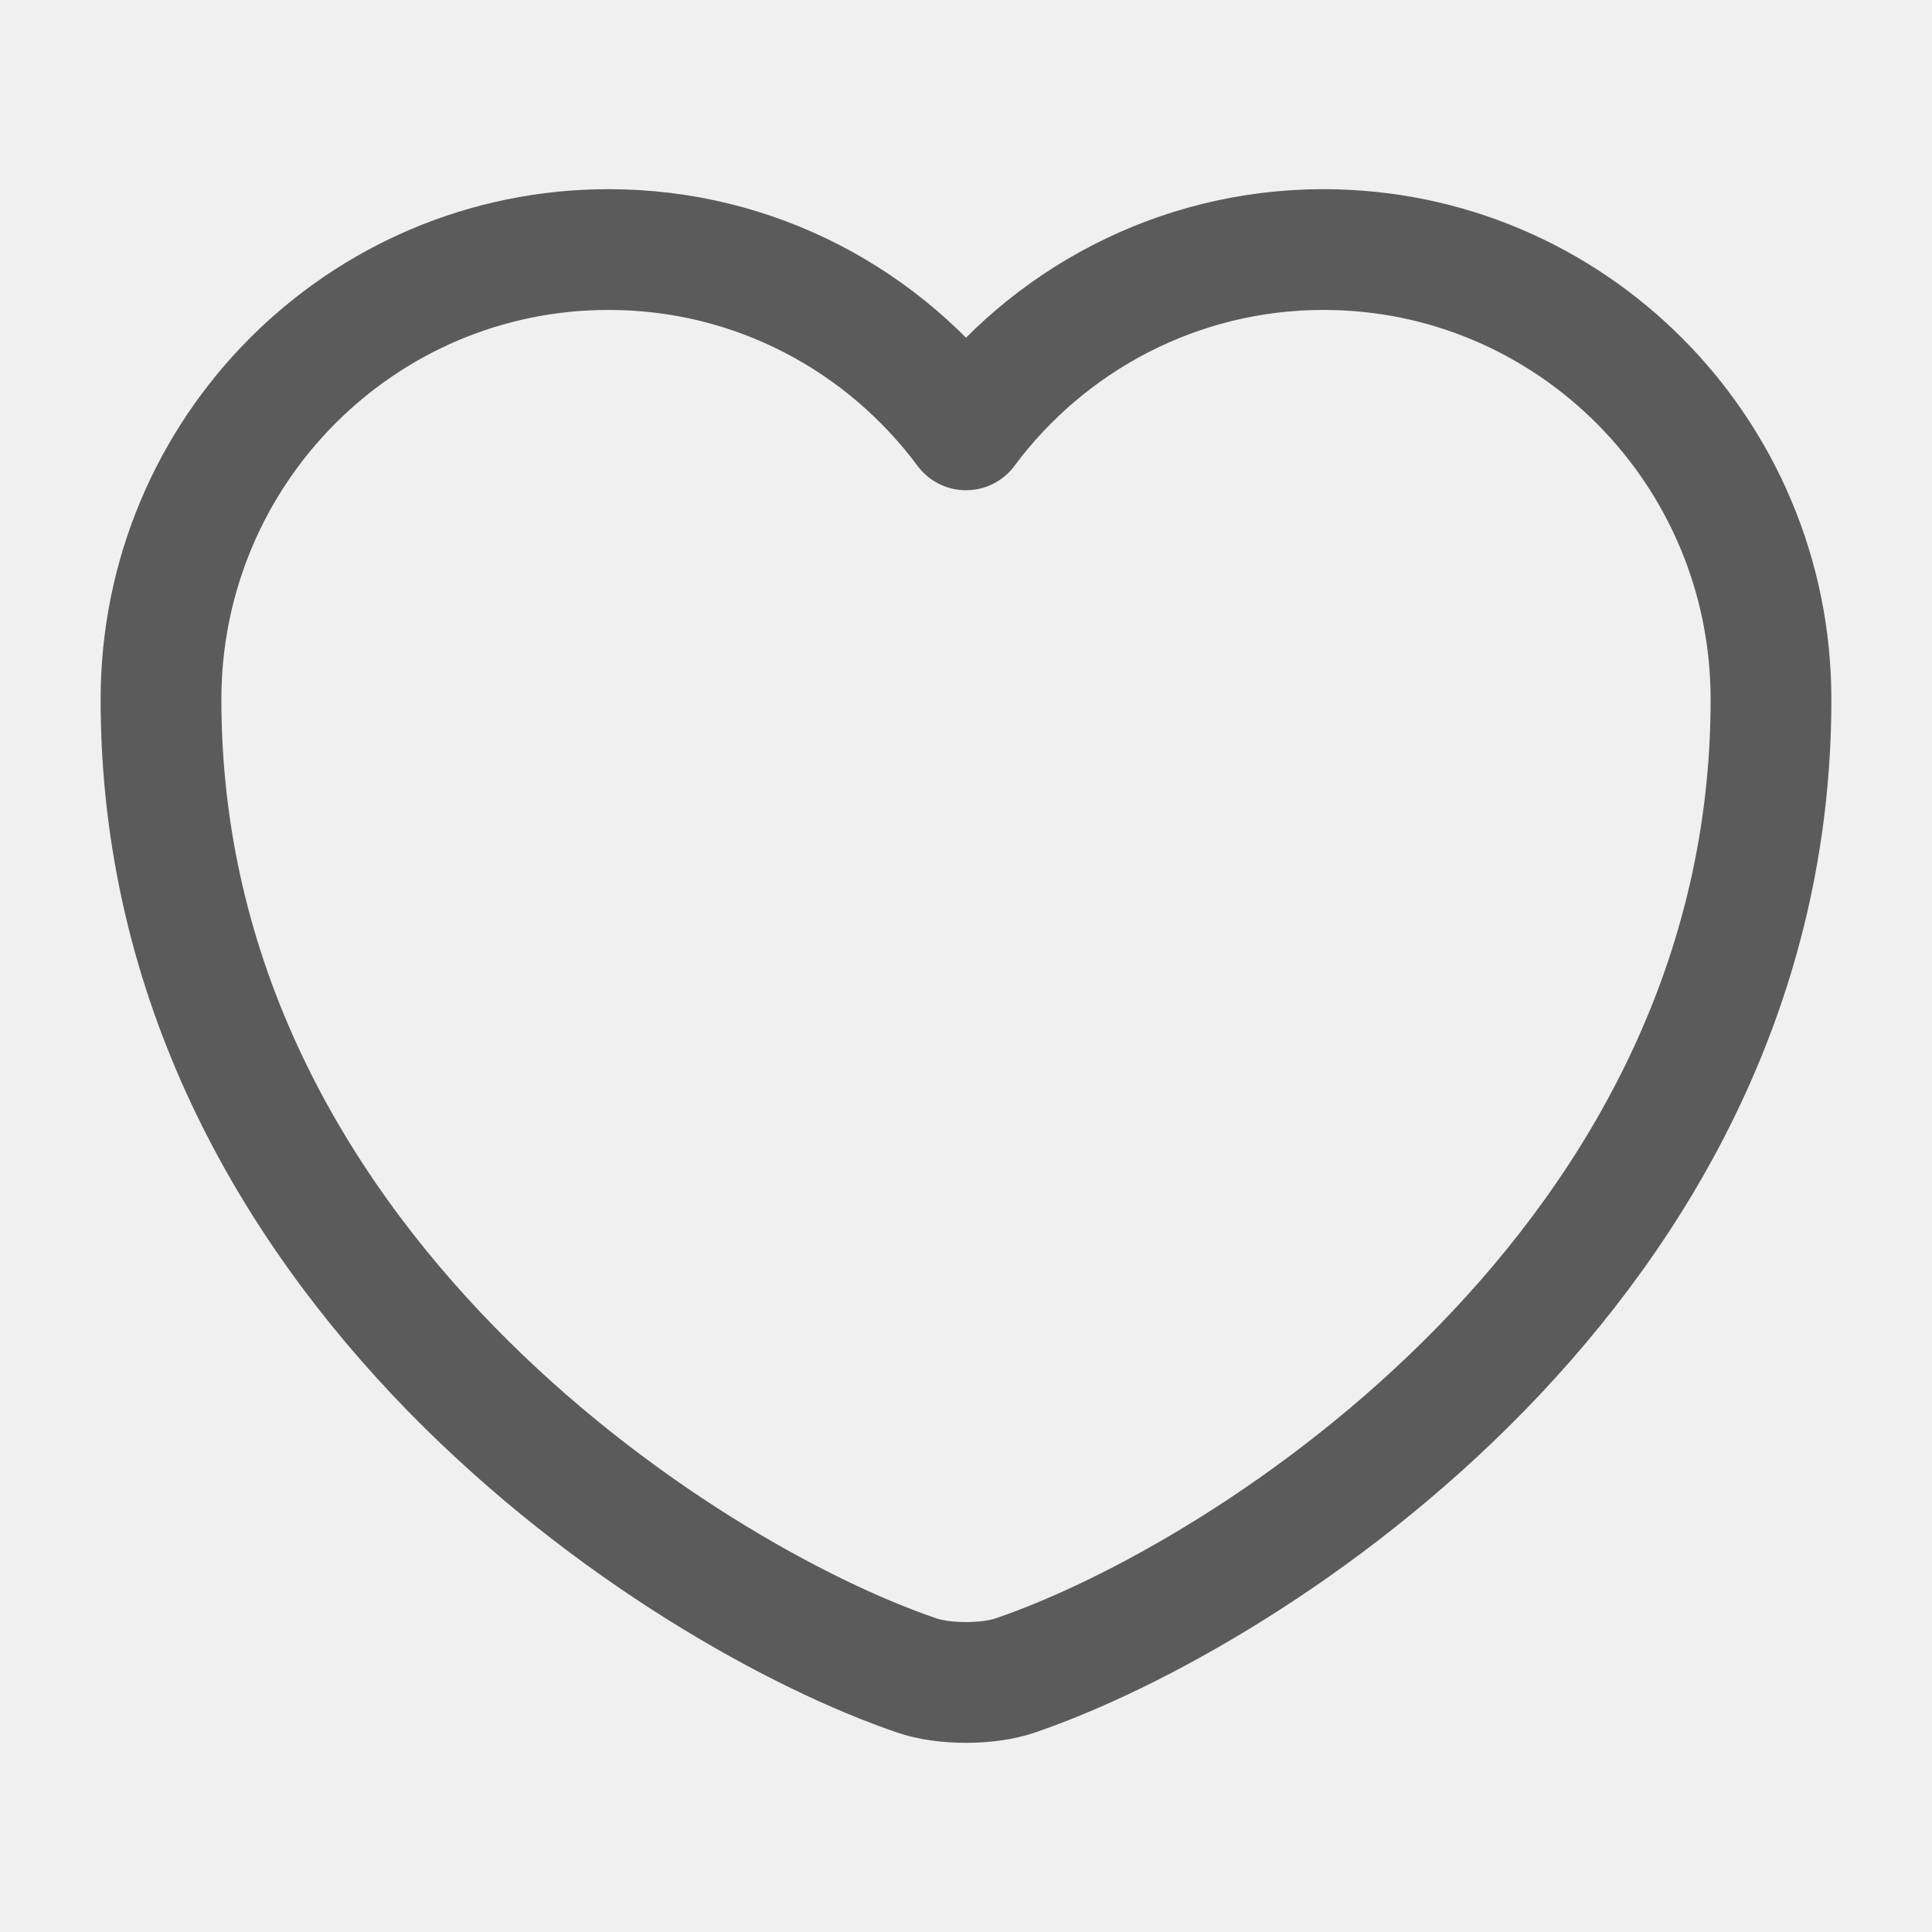
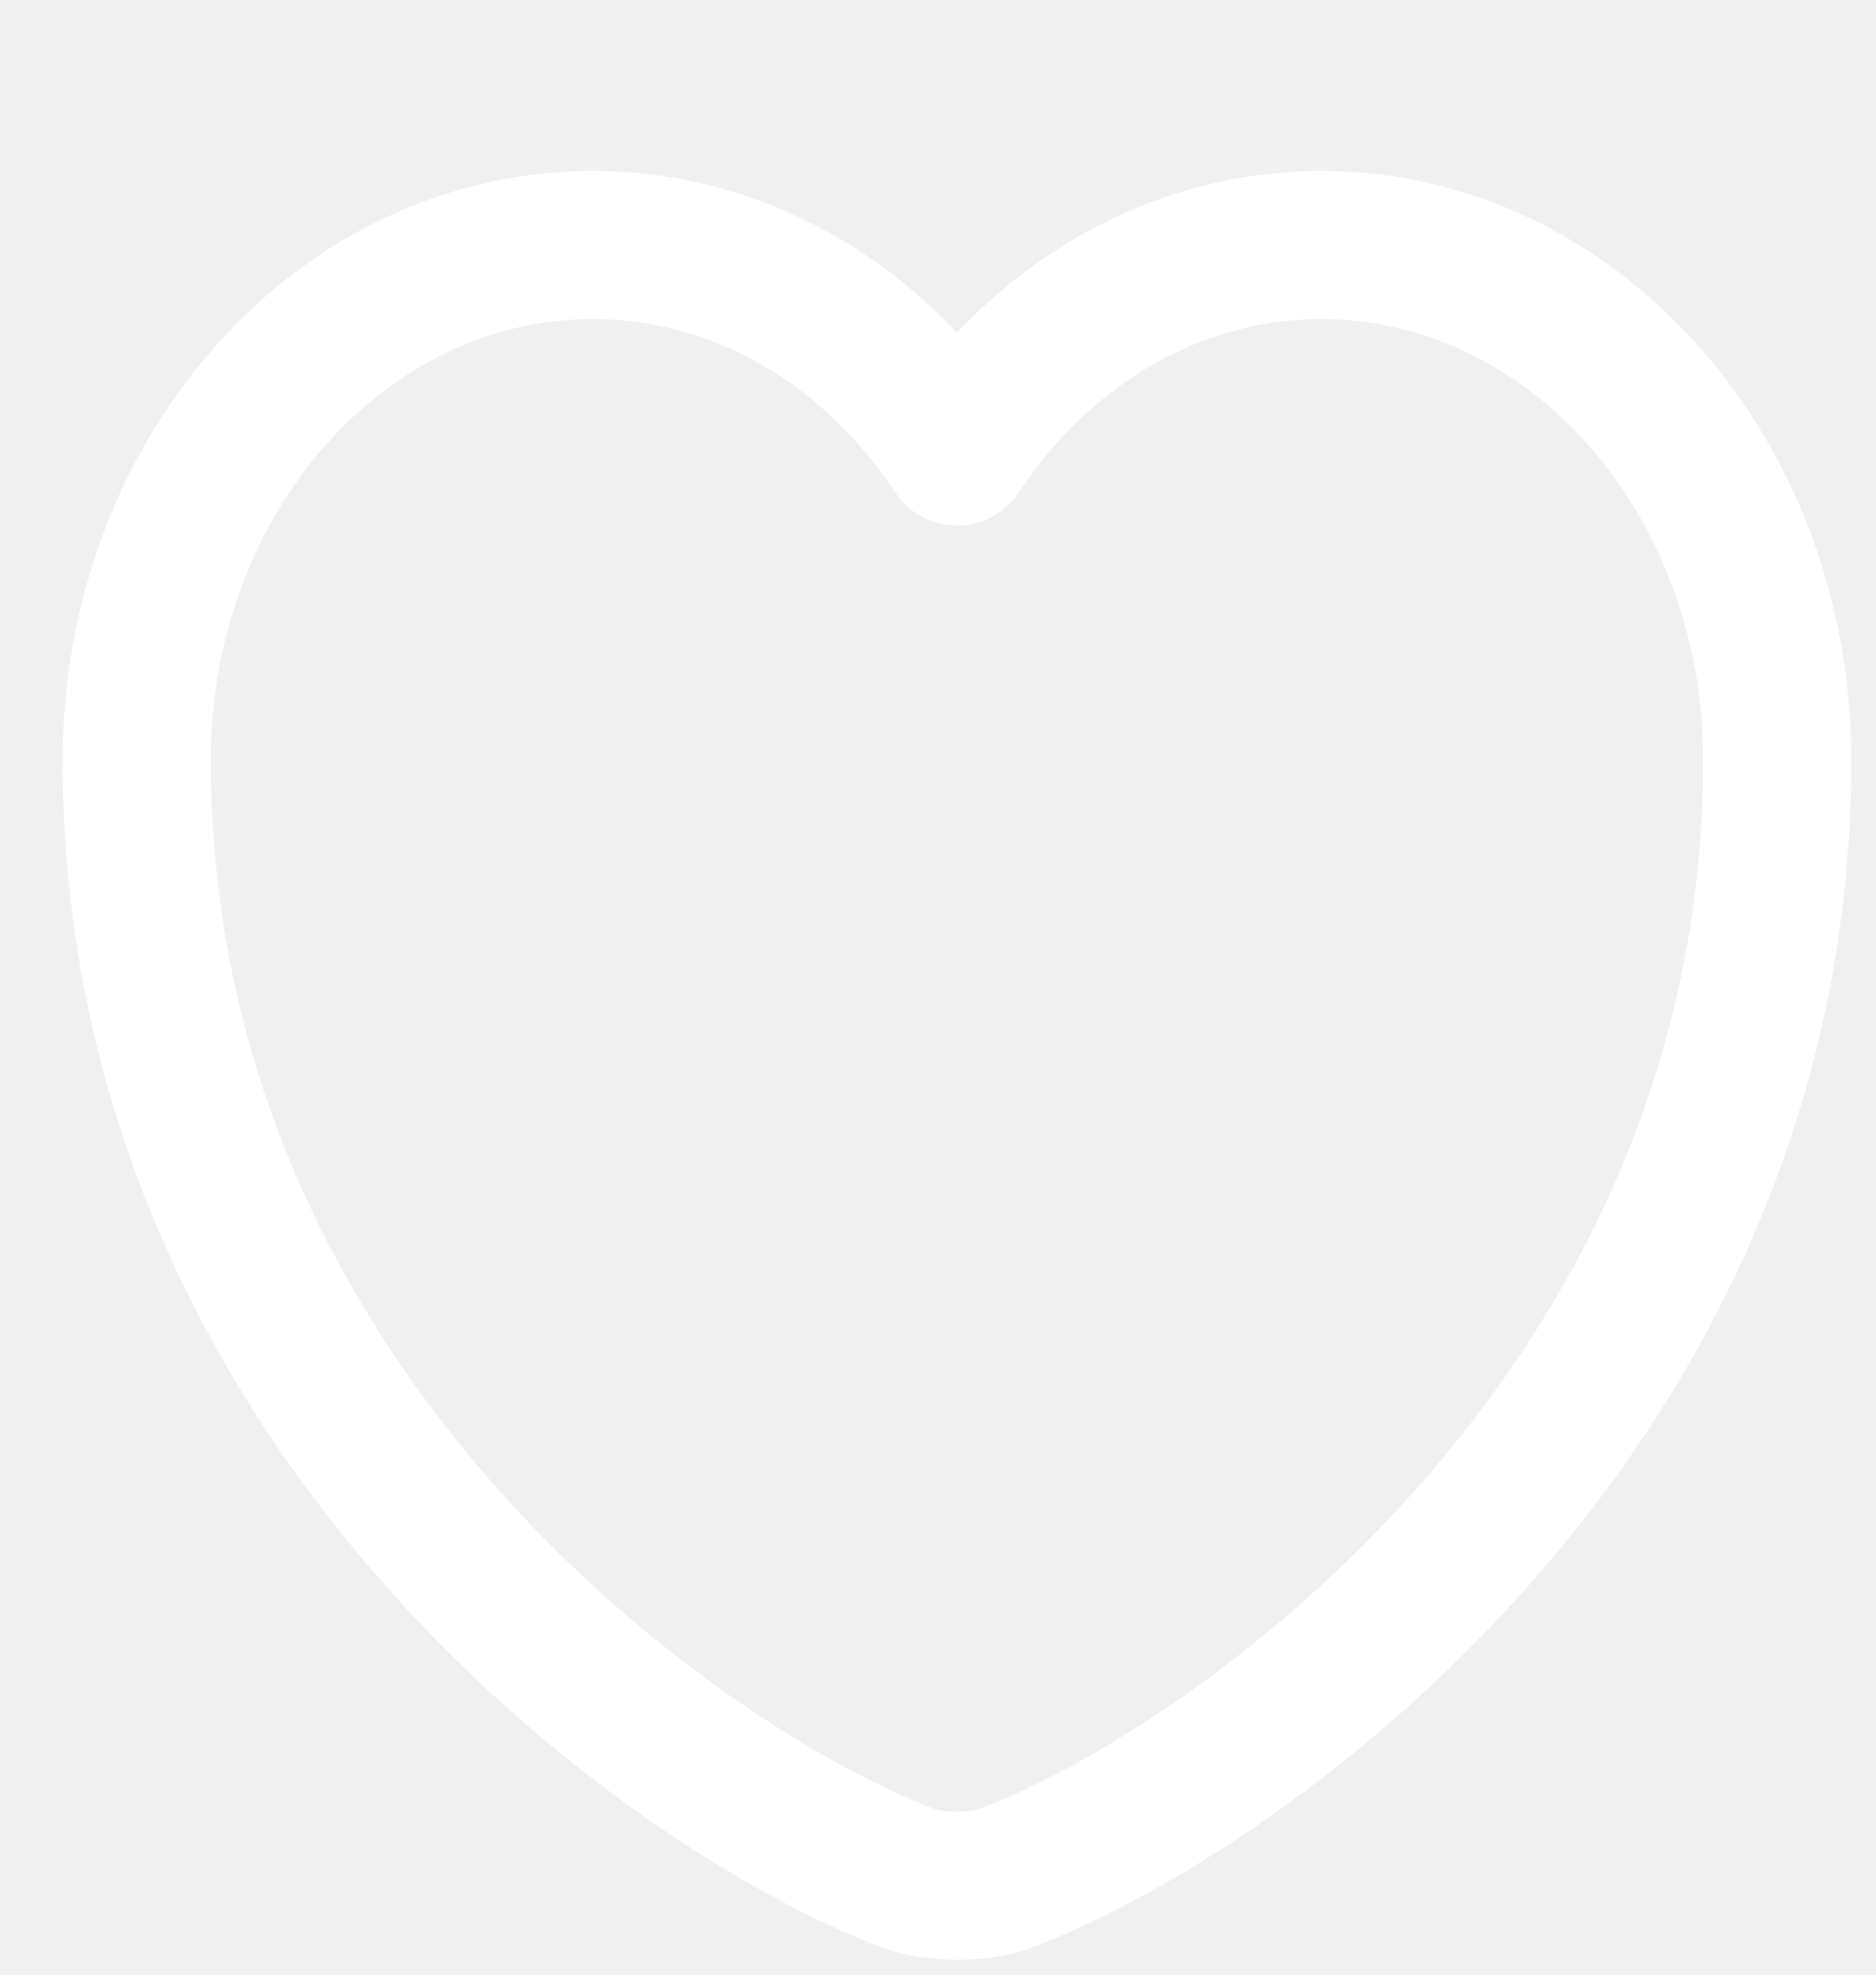
- <svg xmlns="http://www.w3.org/2000/svg" width="24" height="24" viewBox="0 0 24 24" fill="none">
-   <path d="M12.62 20.81C12.28 20.93 11.72 20.93 11.38 20.81C8.48 19.82 2 15.69 2 8.69C2 5.6 4.49 3.1 7.56 3.1C9.38 3.1 10.99 3.98 12 5.34C13.01 3.98 14.63 3.1 16.44 3.1C19.51 3.1 22 5.6 22 8.69C22 15.69 15.52 19.82 12.62 20.81Z" stroke="#5B5B5B" stroke-width="1.5" stroke-linecap="round" stroke-linejoin="round" />
+ <svg xmlns="http://www.w3.org/2000/svg" width="19" height="20" viewBox="0 0 19 20" fill="none">
+   <path d="M10.207 19.012C9.925 19.124 9.46 19.124 9.177 19.012C6.768 18.088 1.385 14.233 1.385 7.699C1.385 4.814 3.453 2.481 6.004 2.481C7.516 2.481 8.853 3.302 9.692 4.572C10.531 3.302 11.877 2.481 13.381 2.481C15.931 2.481 18 4.814 18 7.699C18 14.233 12.617 18.088 10.207 19.012Z" stroke="white" stroke-linecap="round" stroke-linejoin="round" stroke-width="1.5" />
</svg>
